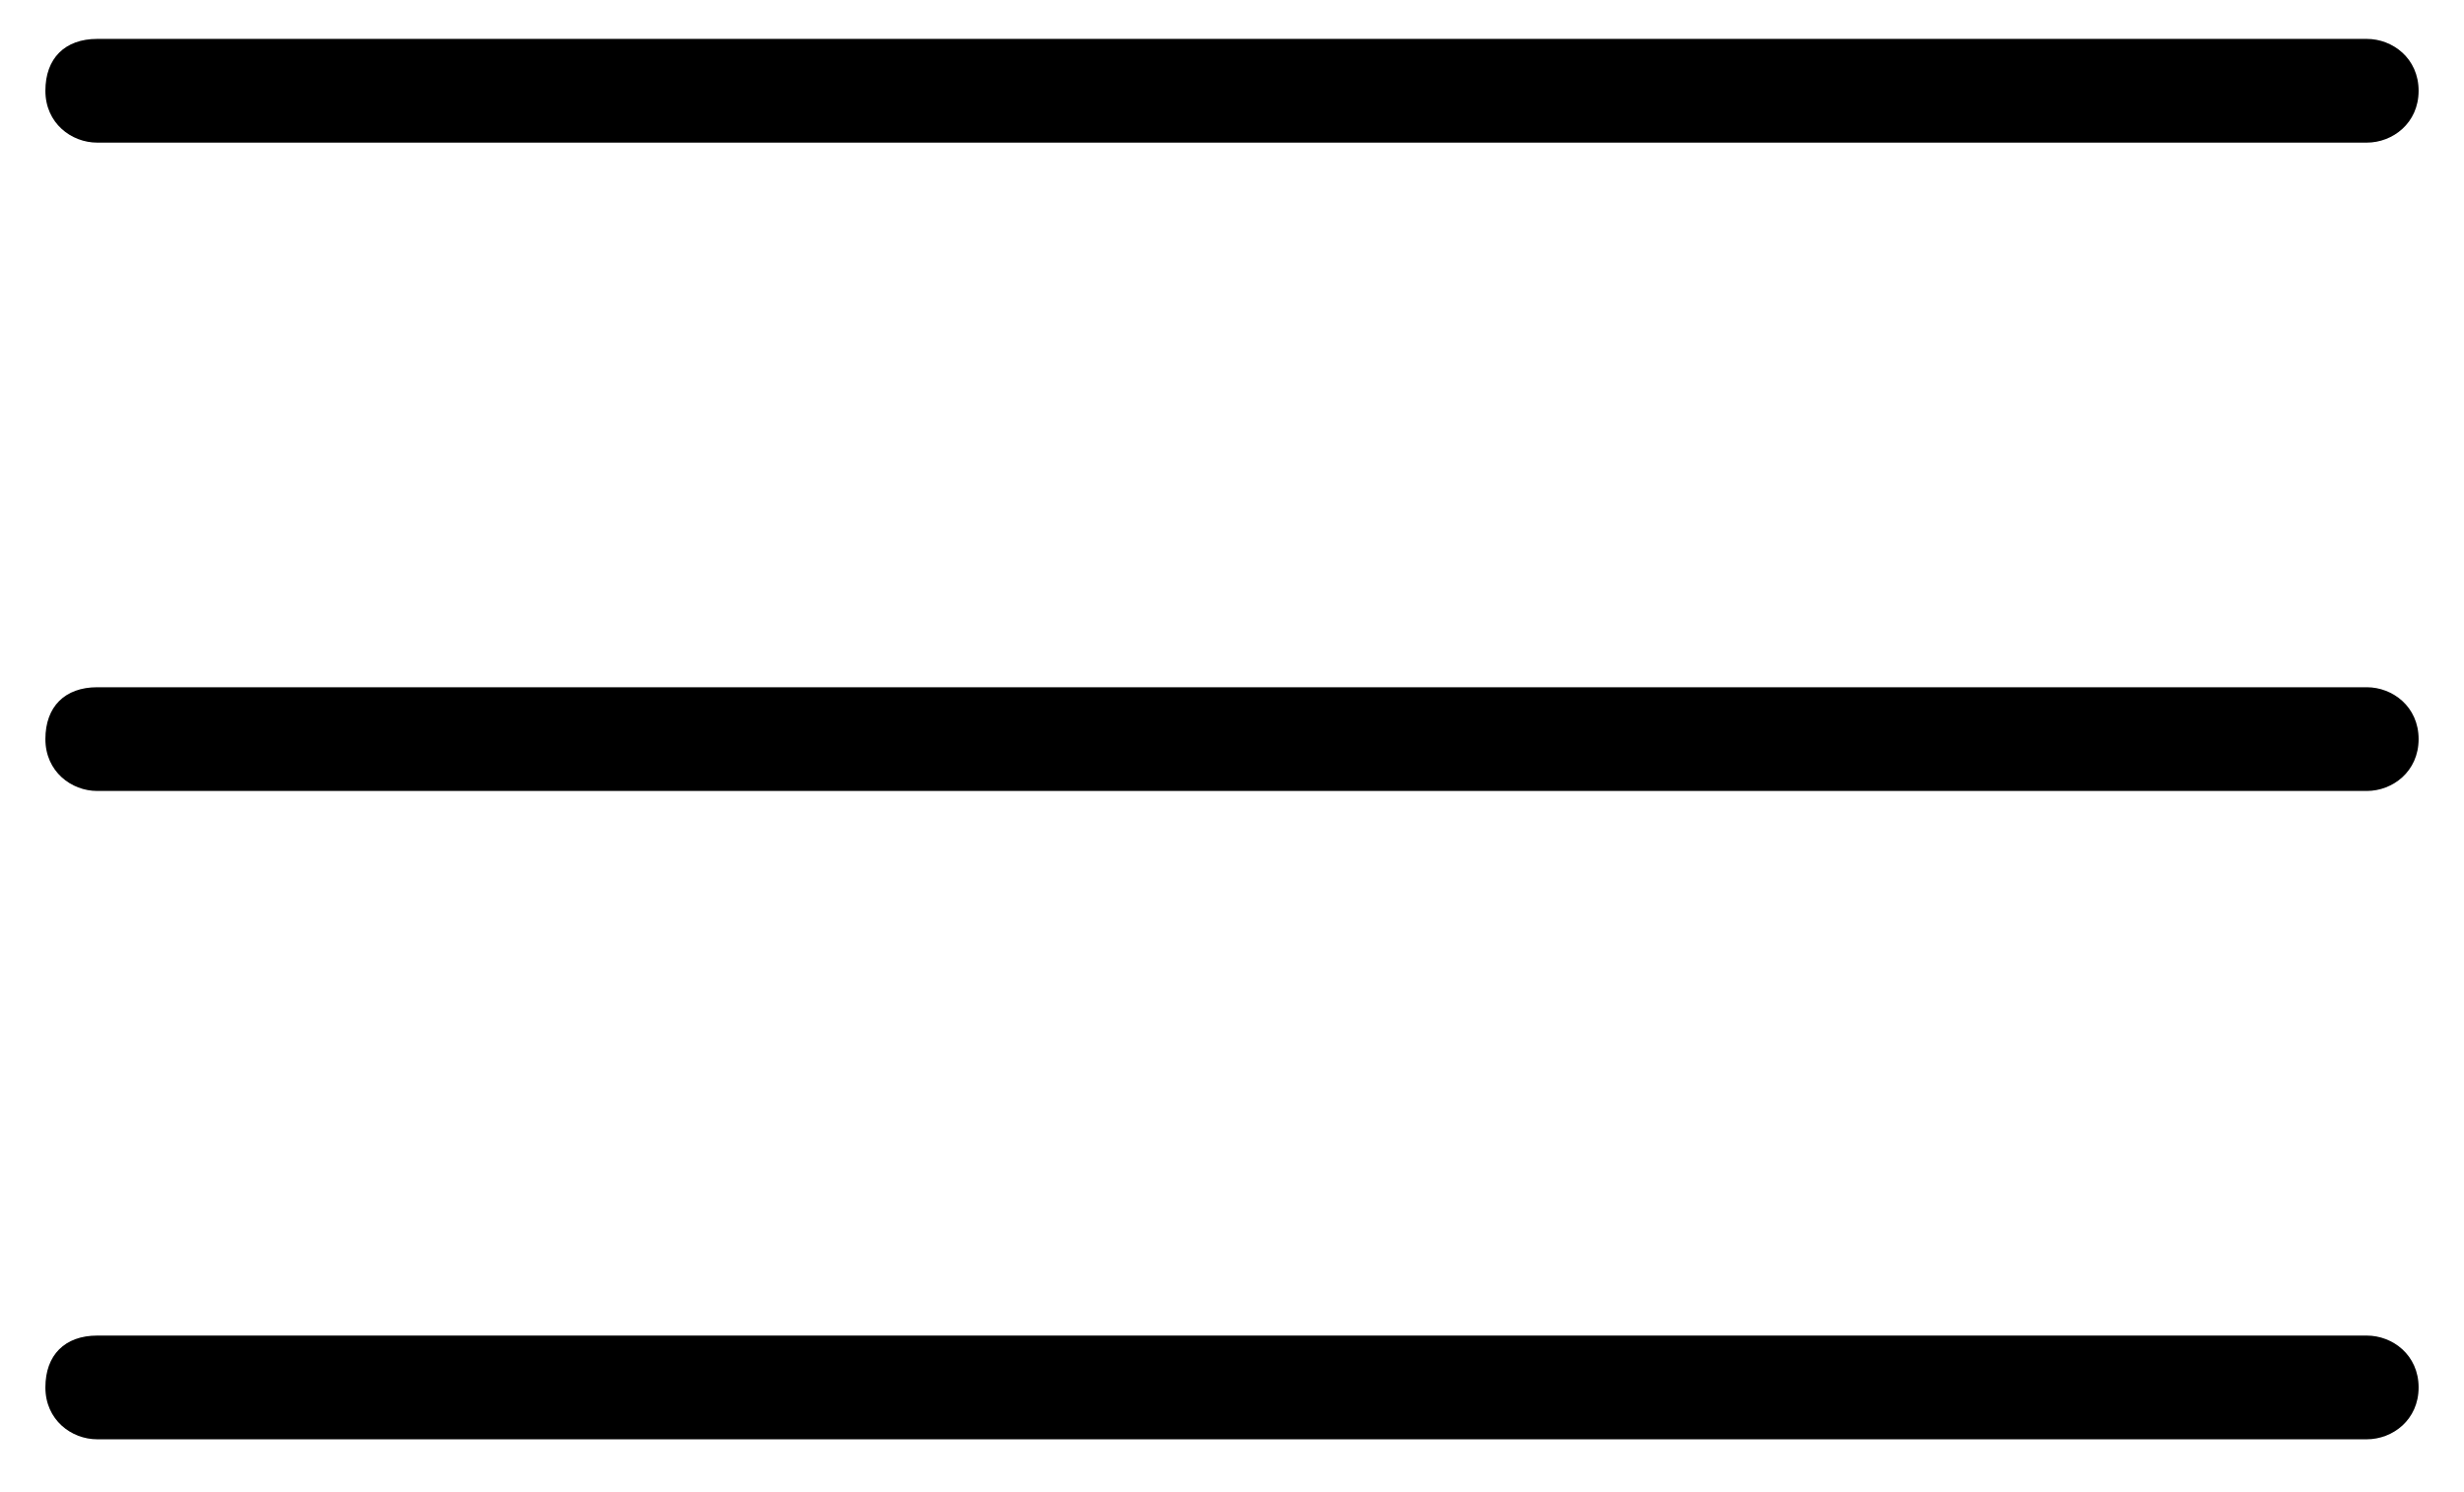
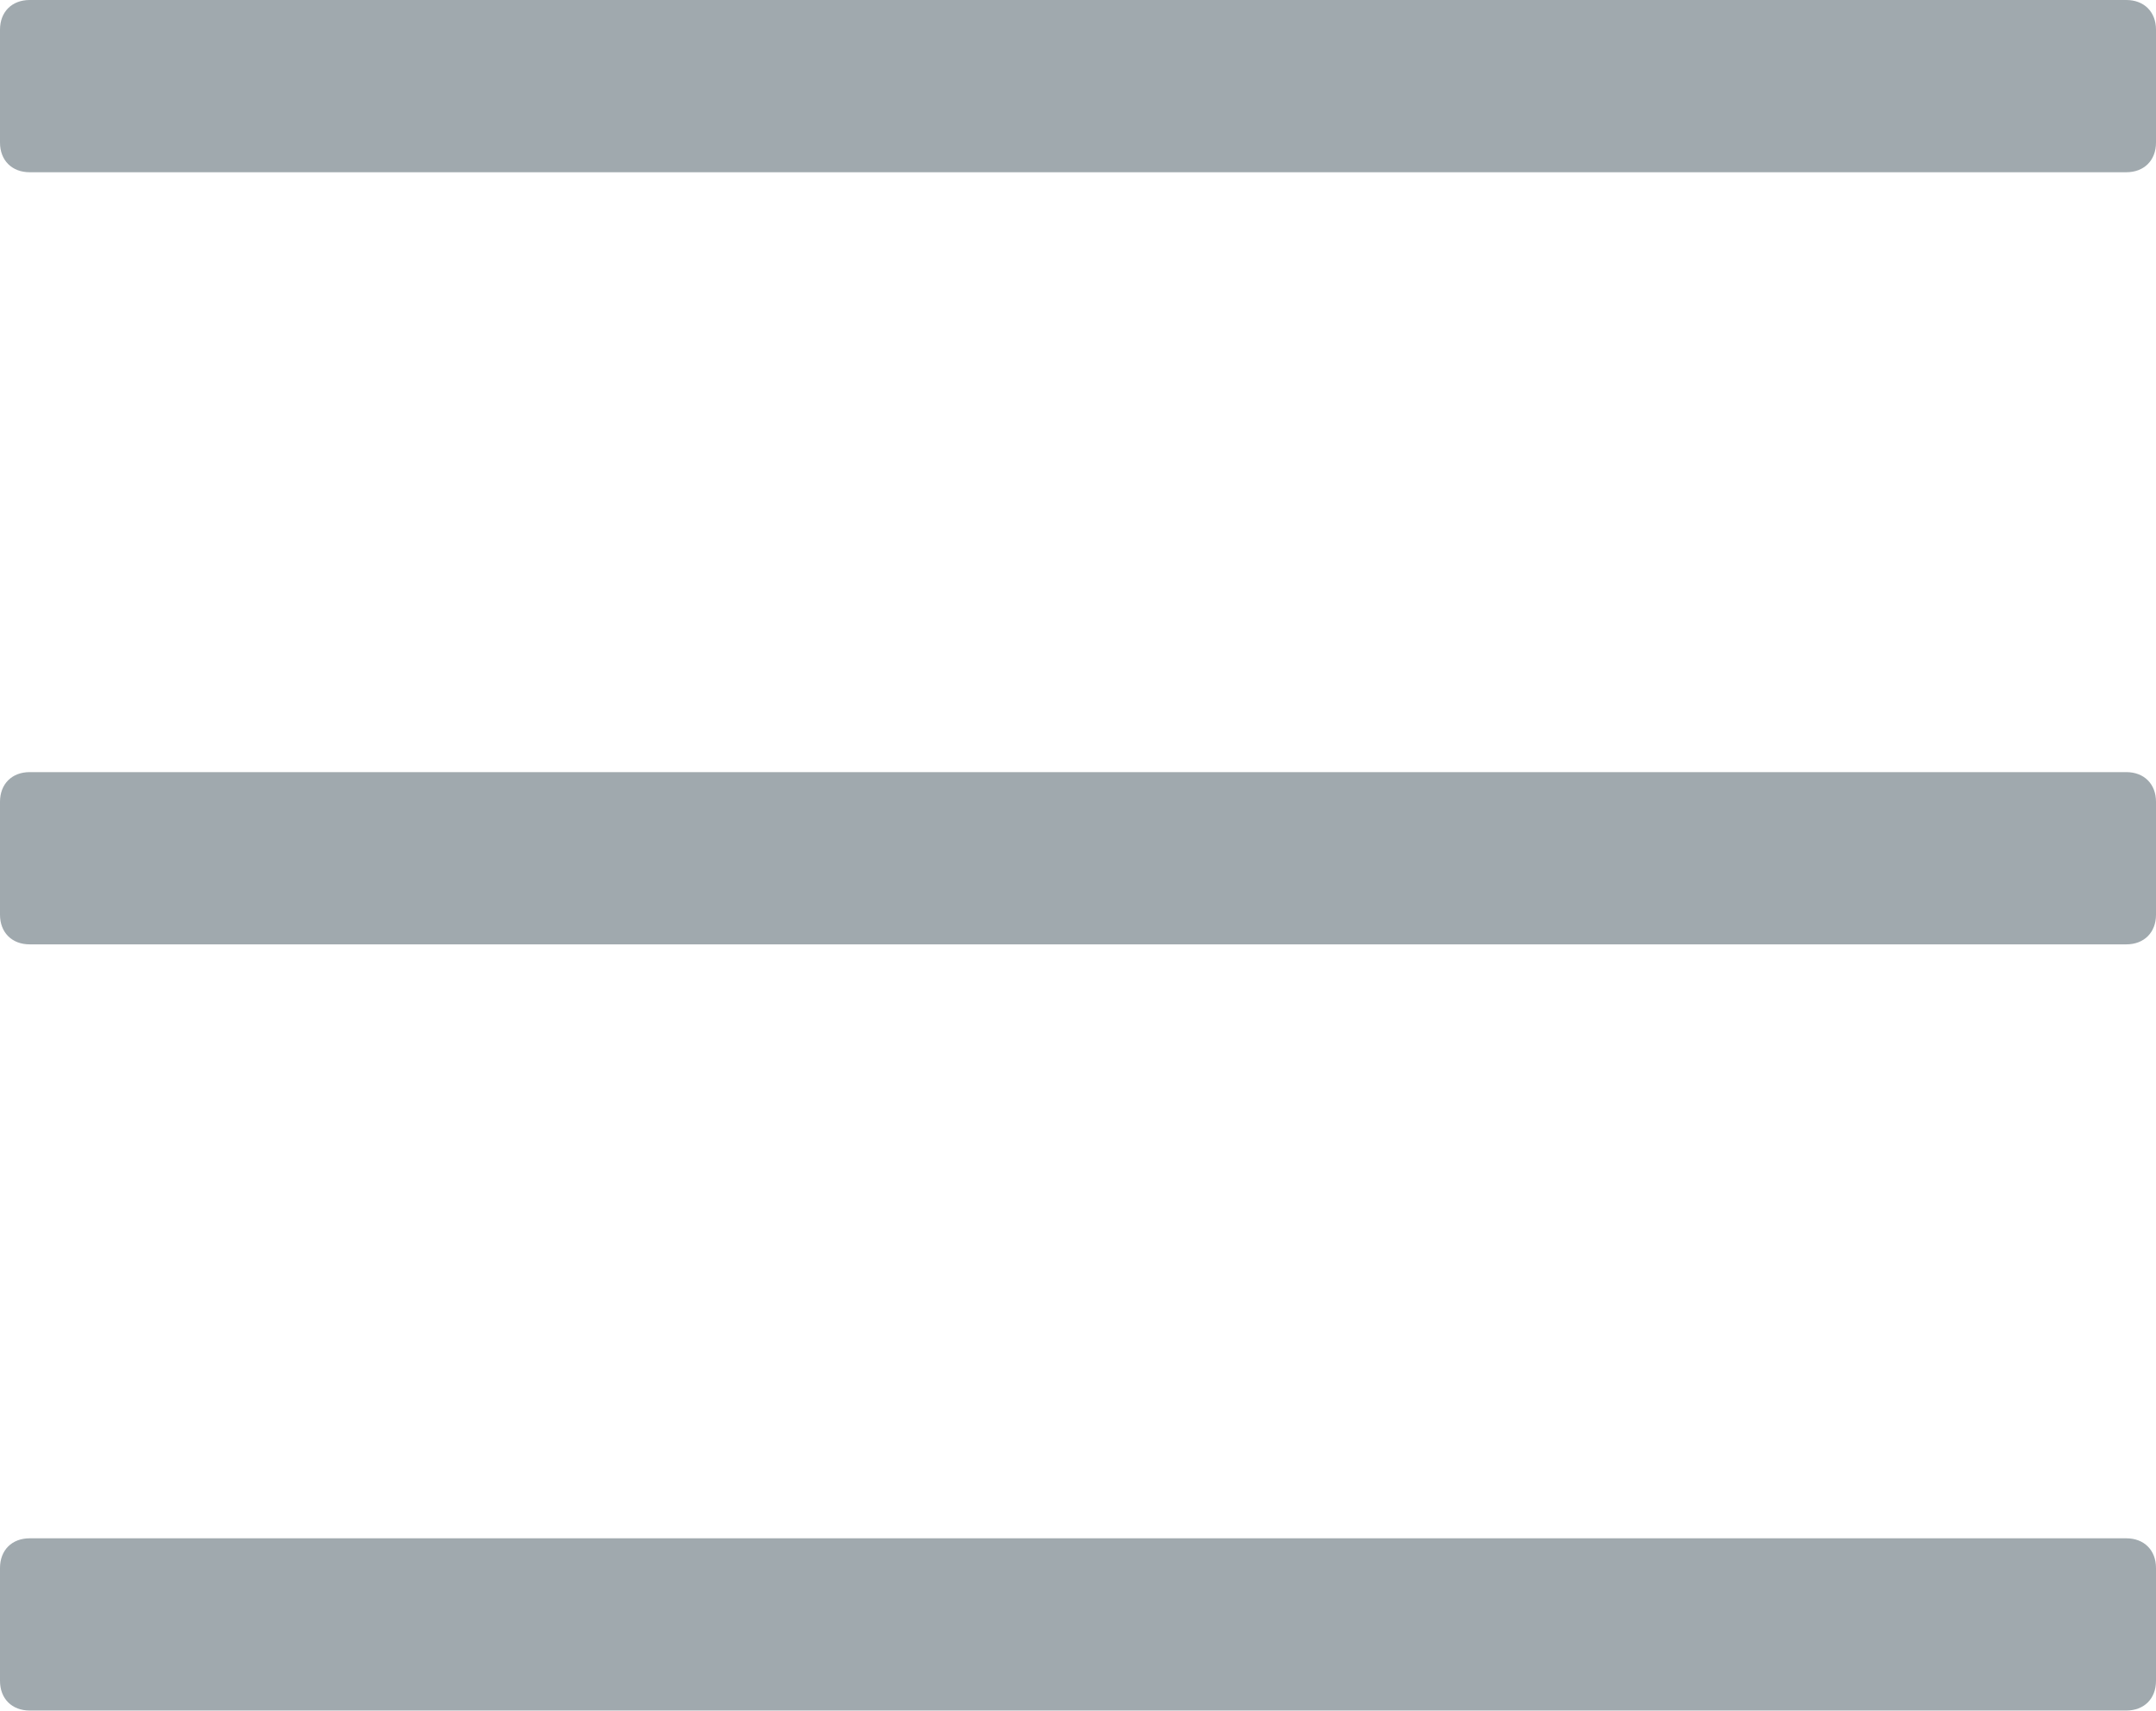
- <svg xmlns="http://www.w3.org/2000/svg" enable-background="new 0 0 38 23" height="23" viewBox="0 0 38 23" width="38">
-   <g transform="translate(1 1)">
-     <path d="m35.5 1.2h-35c-.4 0-.8-.3-.8-.8s.3-.8.8-.8h35c.4 0 .8.3.8.8s-.4.8-.8.8z" />
-     <path d="m35.5 11.2h-35c-.4 0-.8-.3-.8-.8s.3-.8.8-.8h35c.4 0 .8.3.8.8s-.4.8-.8.8z" />
-     <path d="m35.5 21.2h-35c-.4 0-.8-.3-.8-.8s.3-.8.8-.8h35c.4 0 .8.3.8.8s-.4.8-.8.8z" />
-   </g>
+ <svg xmlns="http://www.w3.org/2000/svg" version="1.1" id="Ebene_1" x="0px" y="0px" width="36.3px" height="28.8px" viewBox="0 0 36.3 28.8" style="enable-background:new 0 0 36.3 28.8;" xml:space="preserve">
+   <style type="text/css">
+ 	.st0{fill:#A0A9AE;}
+ </style>
+   <path class="st0" d="M35.8,2.9H0.5C0.2,2.9,0,2.7,0,2.4V0.5C0,0.2,0.2,0,0.5,0h35.3c0.3,0,0.5,0.2,0.5,0.5v1.9  C36.3,2.7,36.1,2.9,35.8,2.9z M35.8,15.9H0.5c-0.3,0-0.5-0.2-0.5-0.5v-1.9C0,13.2,0.2,13,0.5,13l0,0h35.3c0.3,0,0.5,0.2,0.5,0.5l0,0  v1.9C36.3,15.7,36.1,15.9,35.8,15.9z M35.8,28.8H0.5c-0.3,0-0.5-0.2-0.5-0.5v-1.9c0-0.3,0.2-0.5,0.5-0.5h35.3c0.3,0,0.5,0.2,0.5,0.5  v1.9C36.3,28.6,36.1,28.8,35.8,28.8z" />
</svg>
